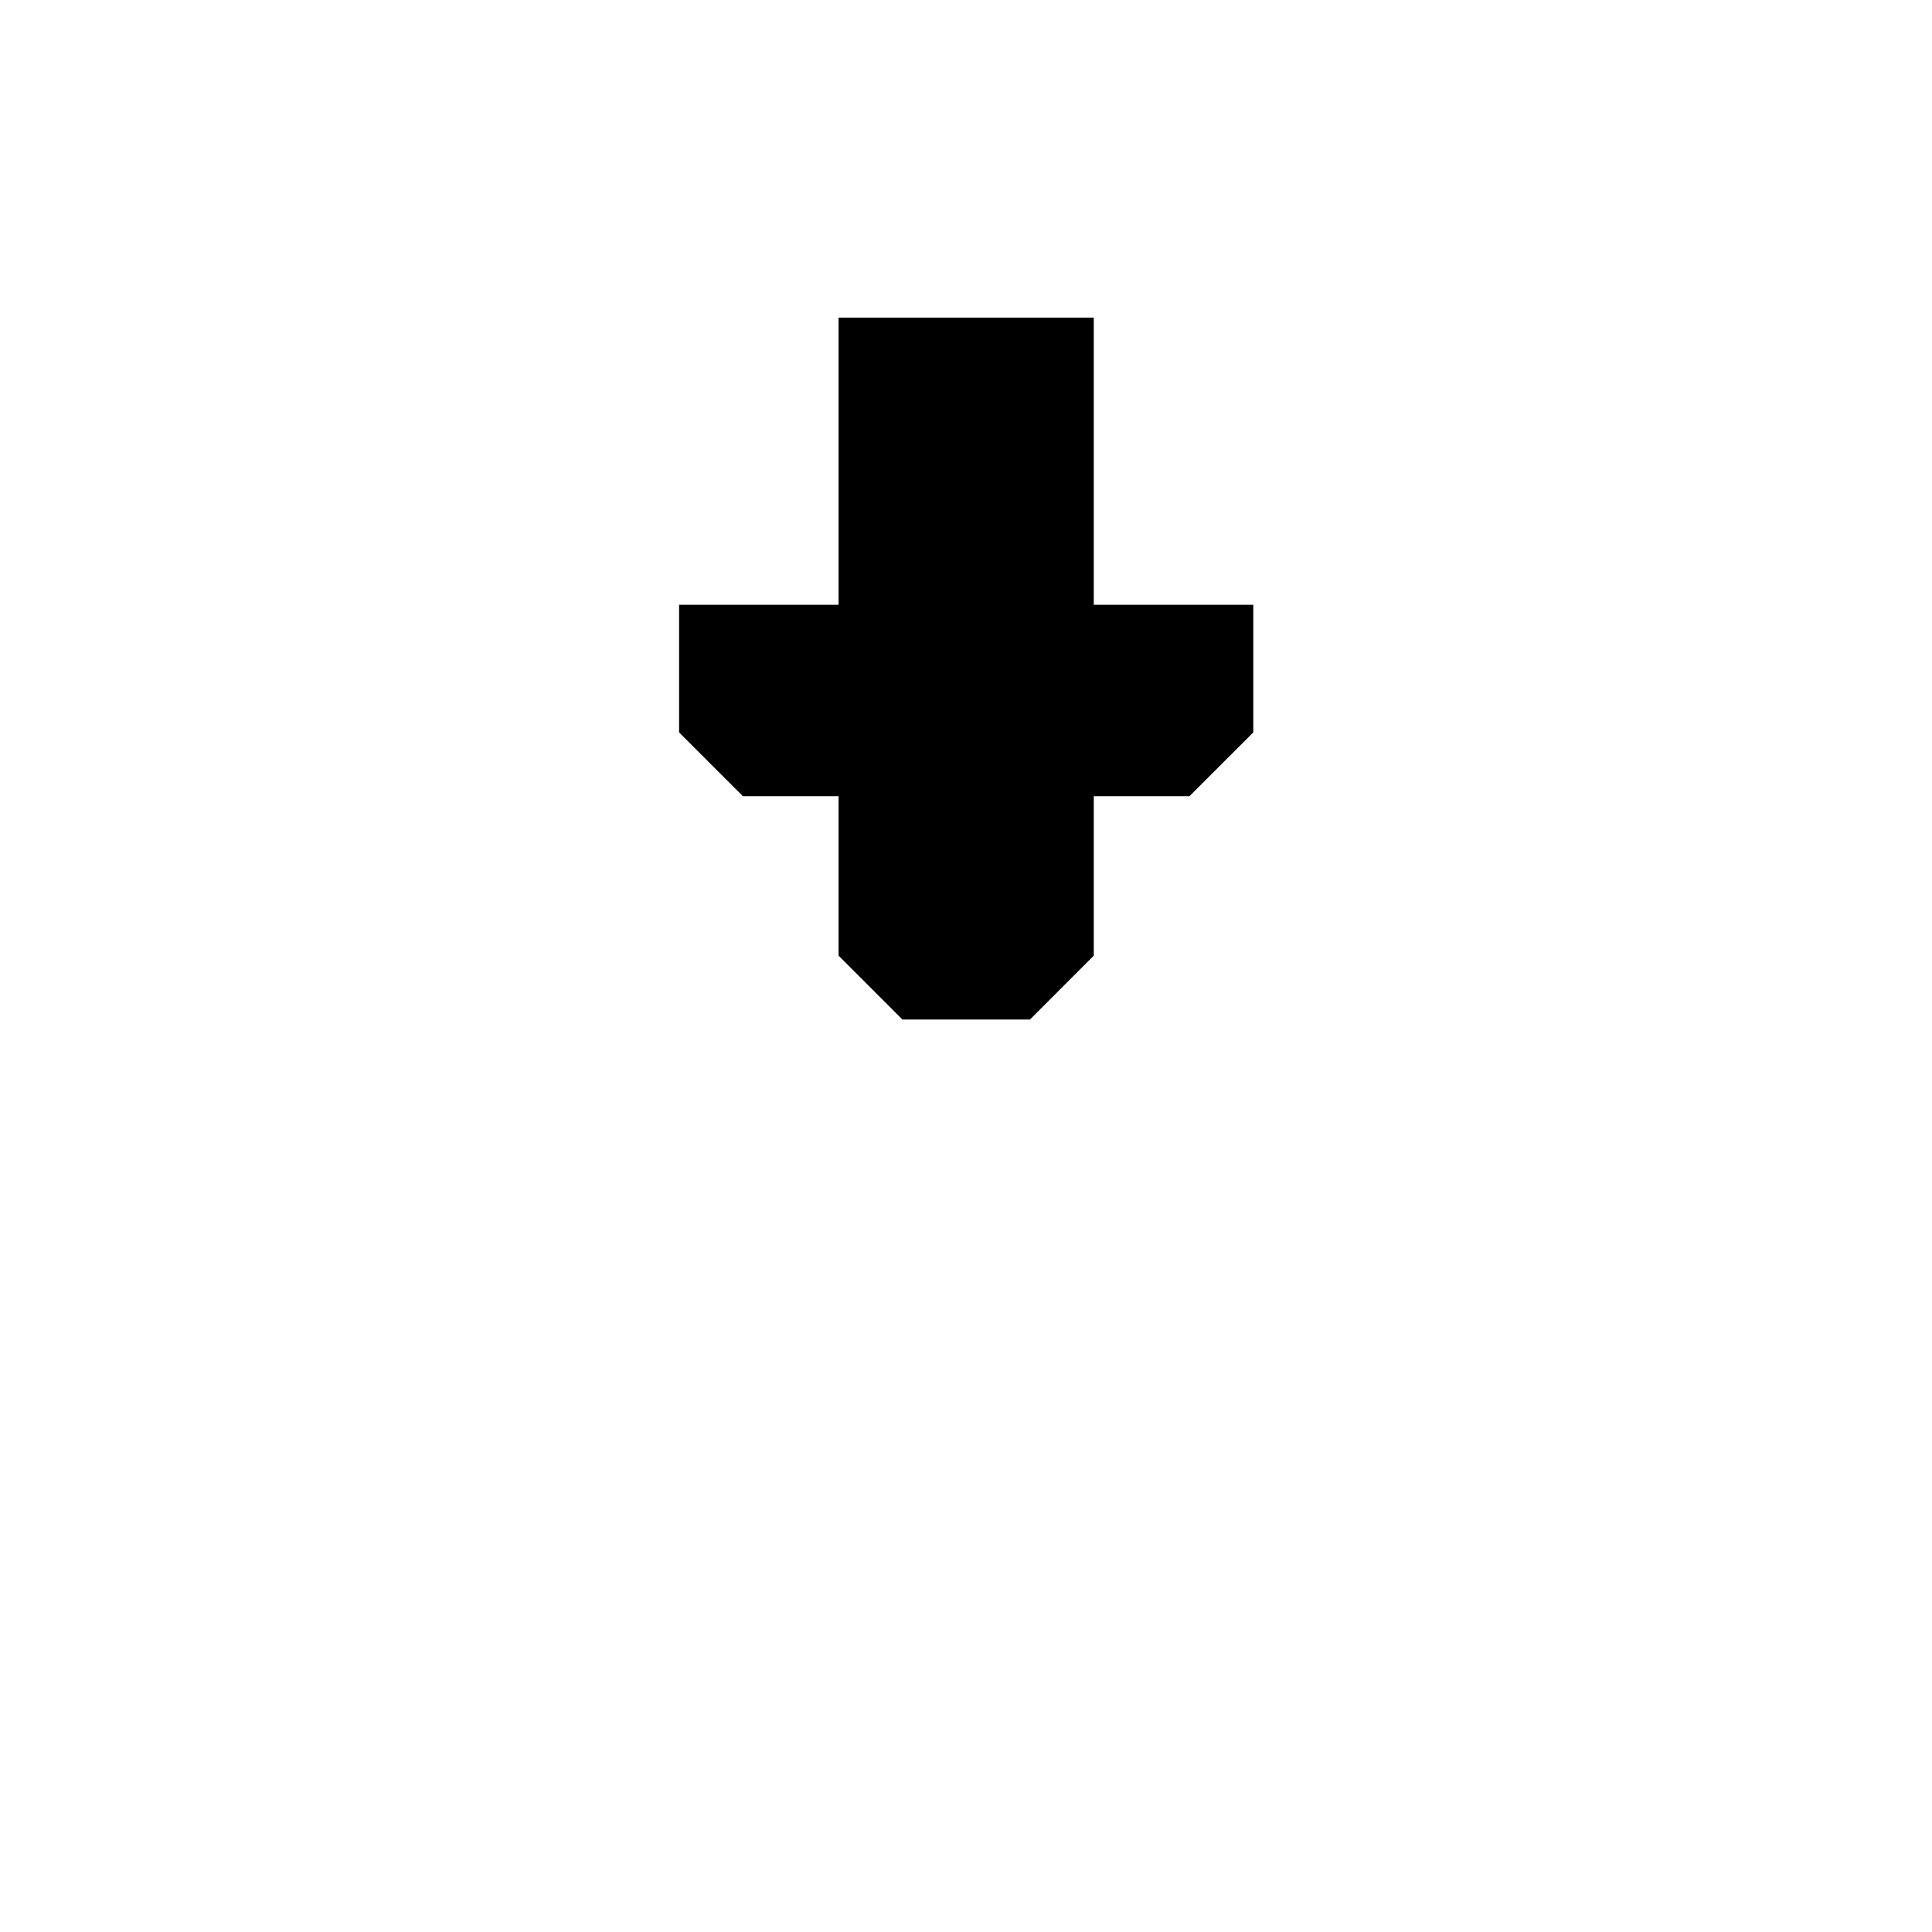
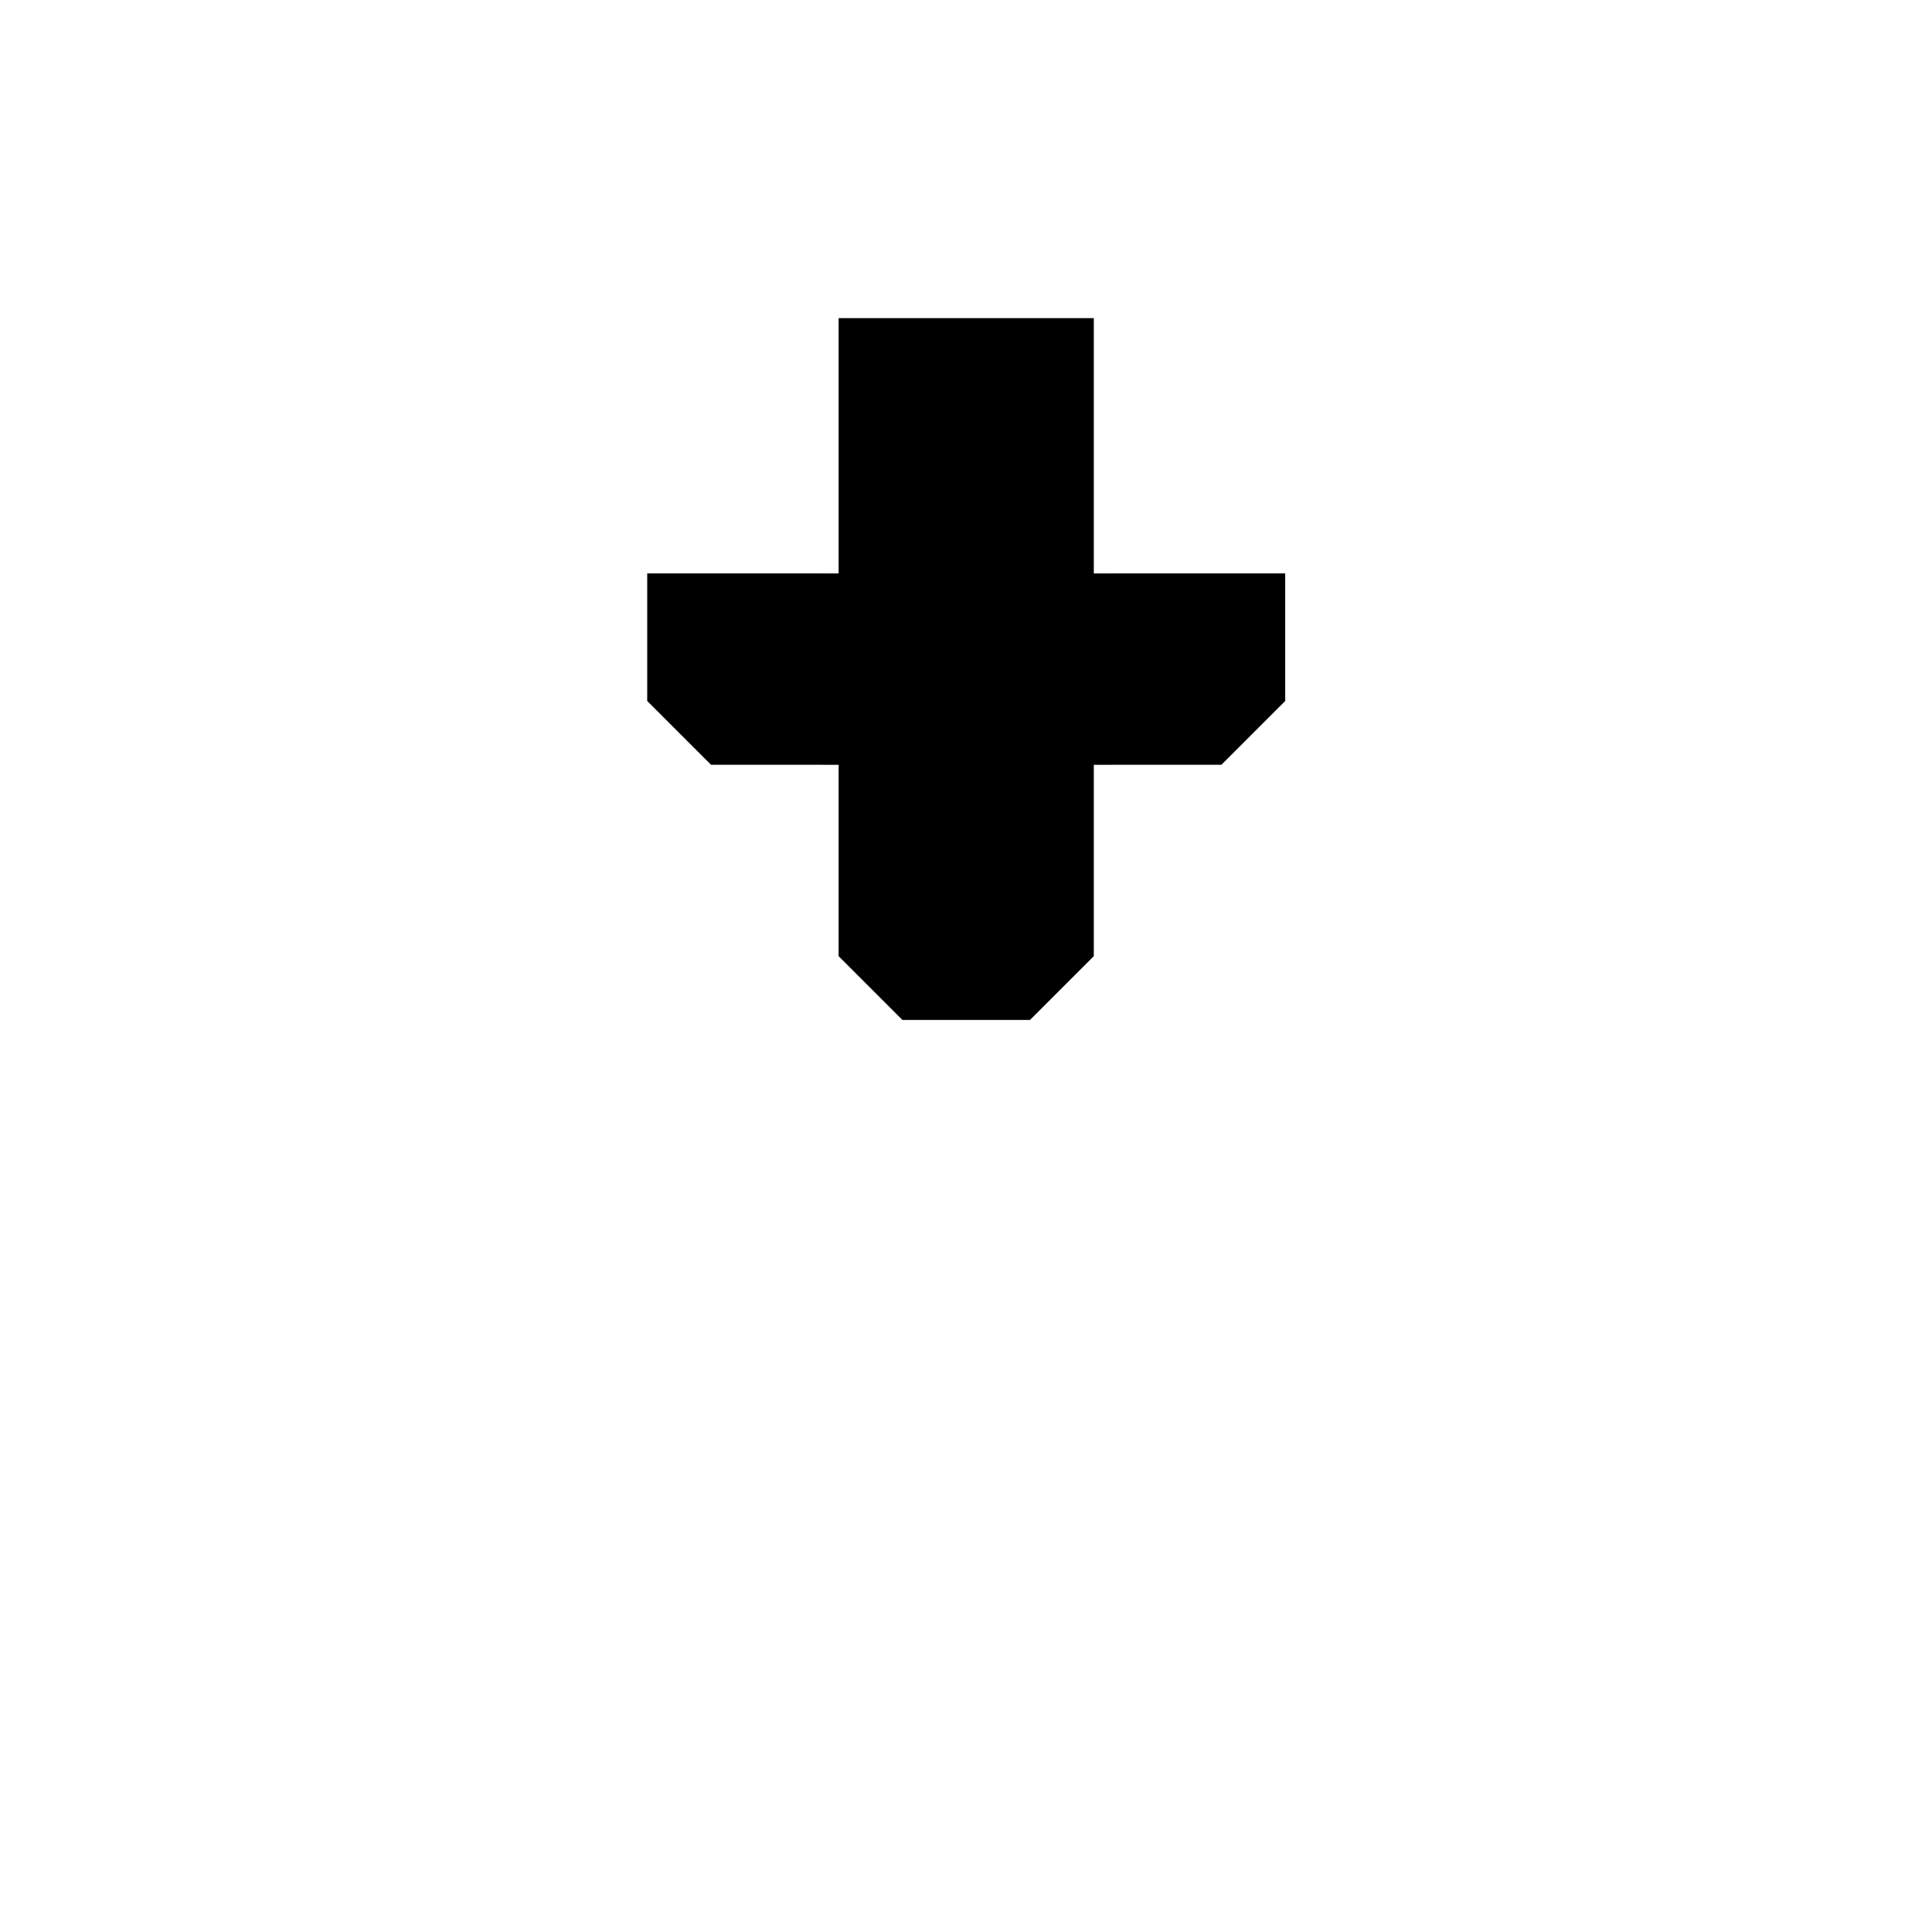
<svg xmlns="http://www.w3.org/2000/svg" viewBox="0 0 512 512" width="512" height="512">
-   <g transform="matrix(0.512,0,0,-0.512,154.368,337.920)">
-     <path d="M264.632 346.961V495.563H132.549V346.961H50V280.908L83.015 247.893H132.549V165.344L165.587 132.306H231.617L264.632 165.344V247.893H314.166L347.204 280.908V346.961Z" fill="#000000" />
+   <g transform="matrix(0.512,0,0,-0.512,145.920,337.920)">
+     <path d="M281.151 363.211V495.34H149.068V363.211L50 363.234V297.181L83.015 264.166L149.068 264.143V165.098L182.083 132.083H248.136L281.151 165.098V264.143L347.204 264.166L380.219 297.181V363.234Z" fill="#000000" />
  </g>
</svg>
